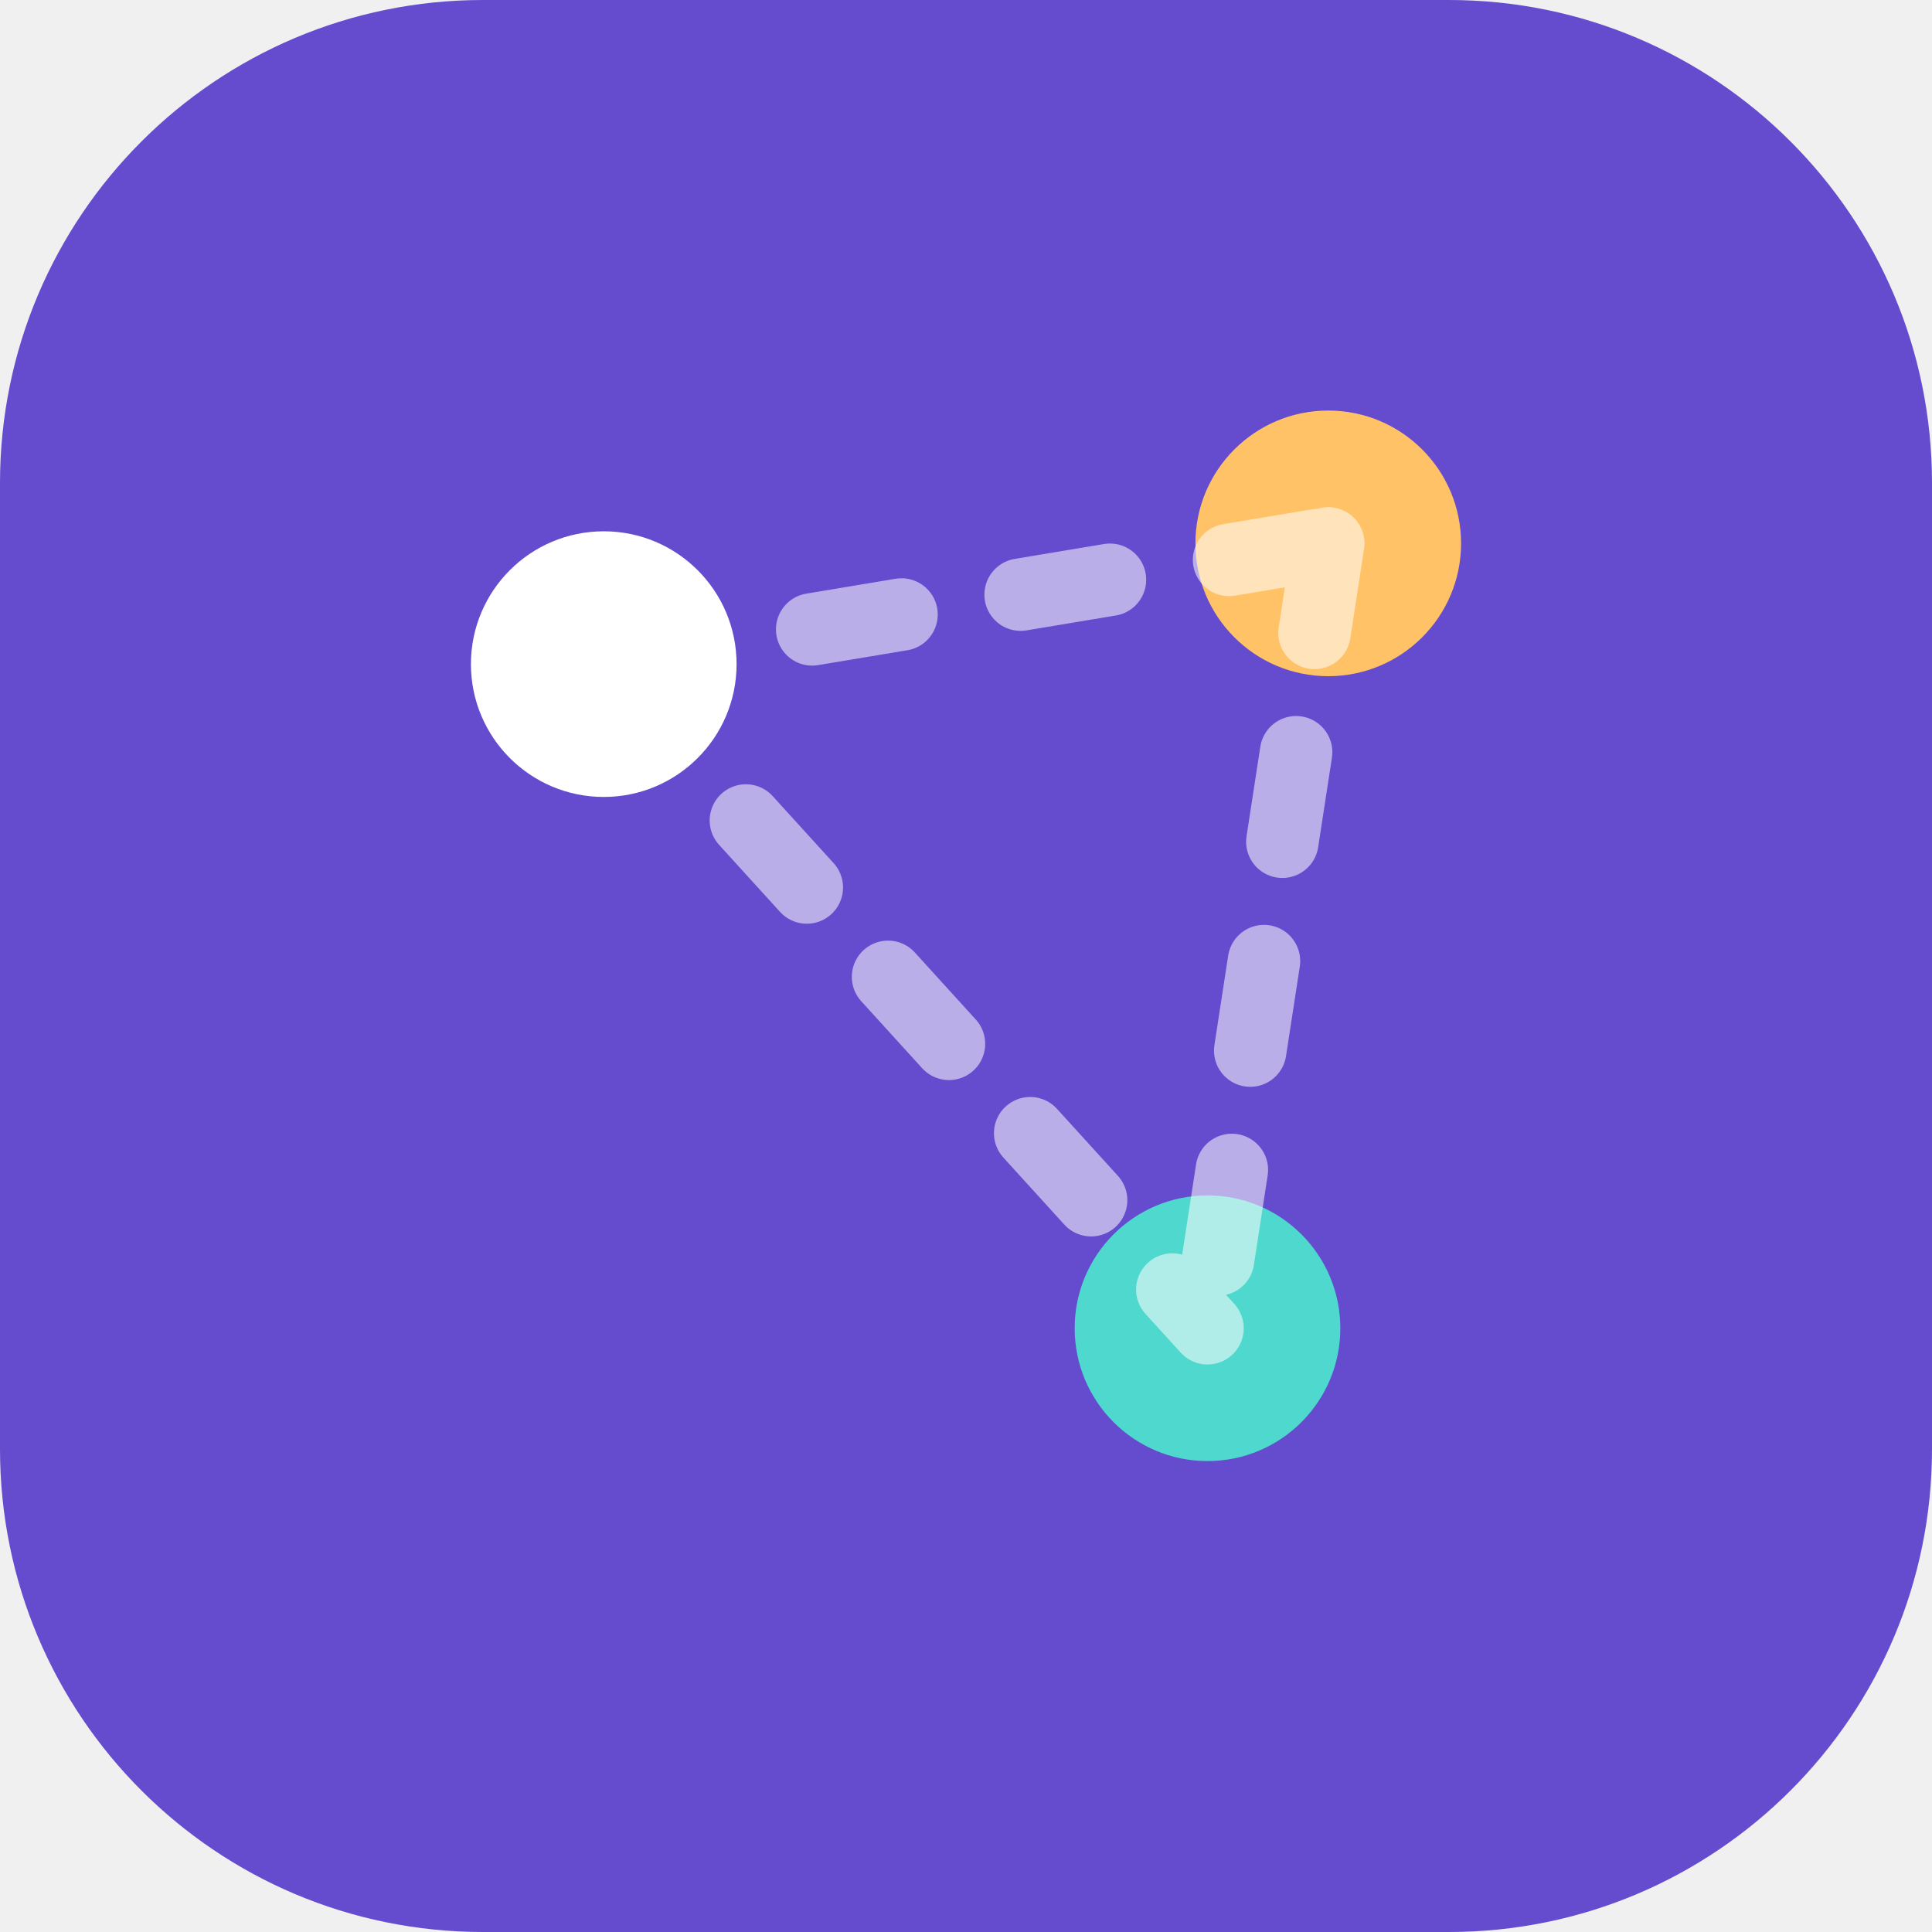
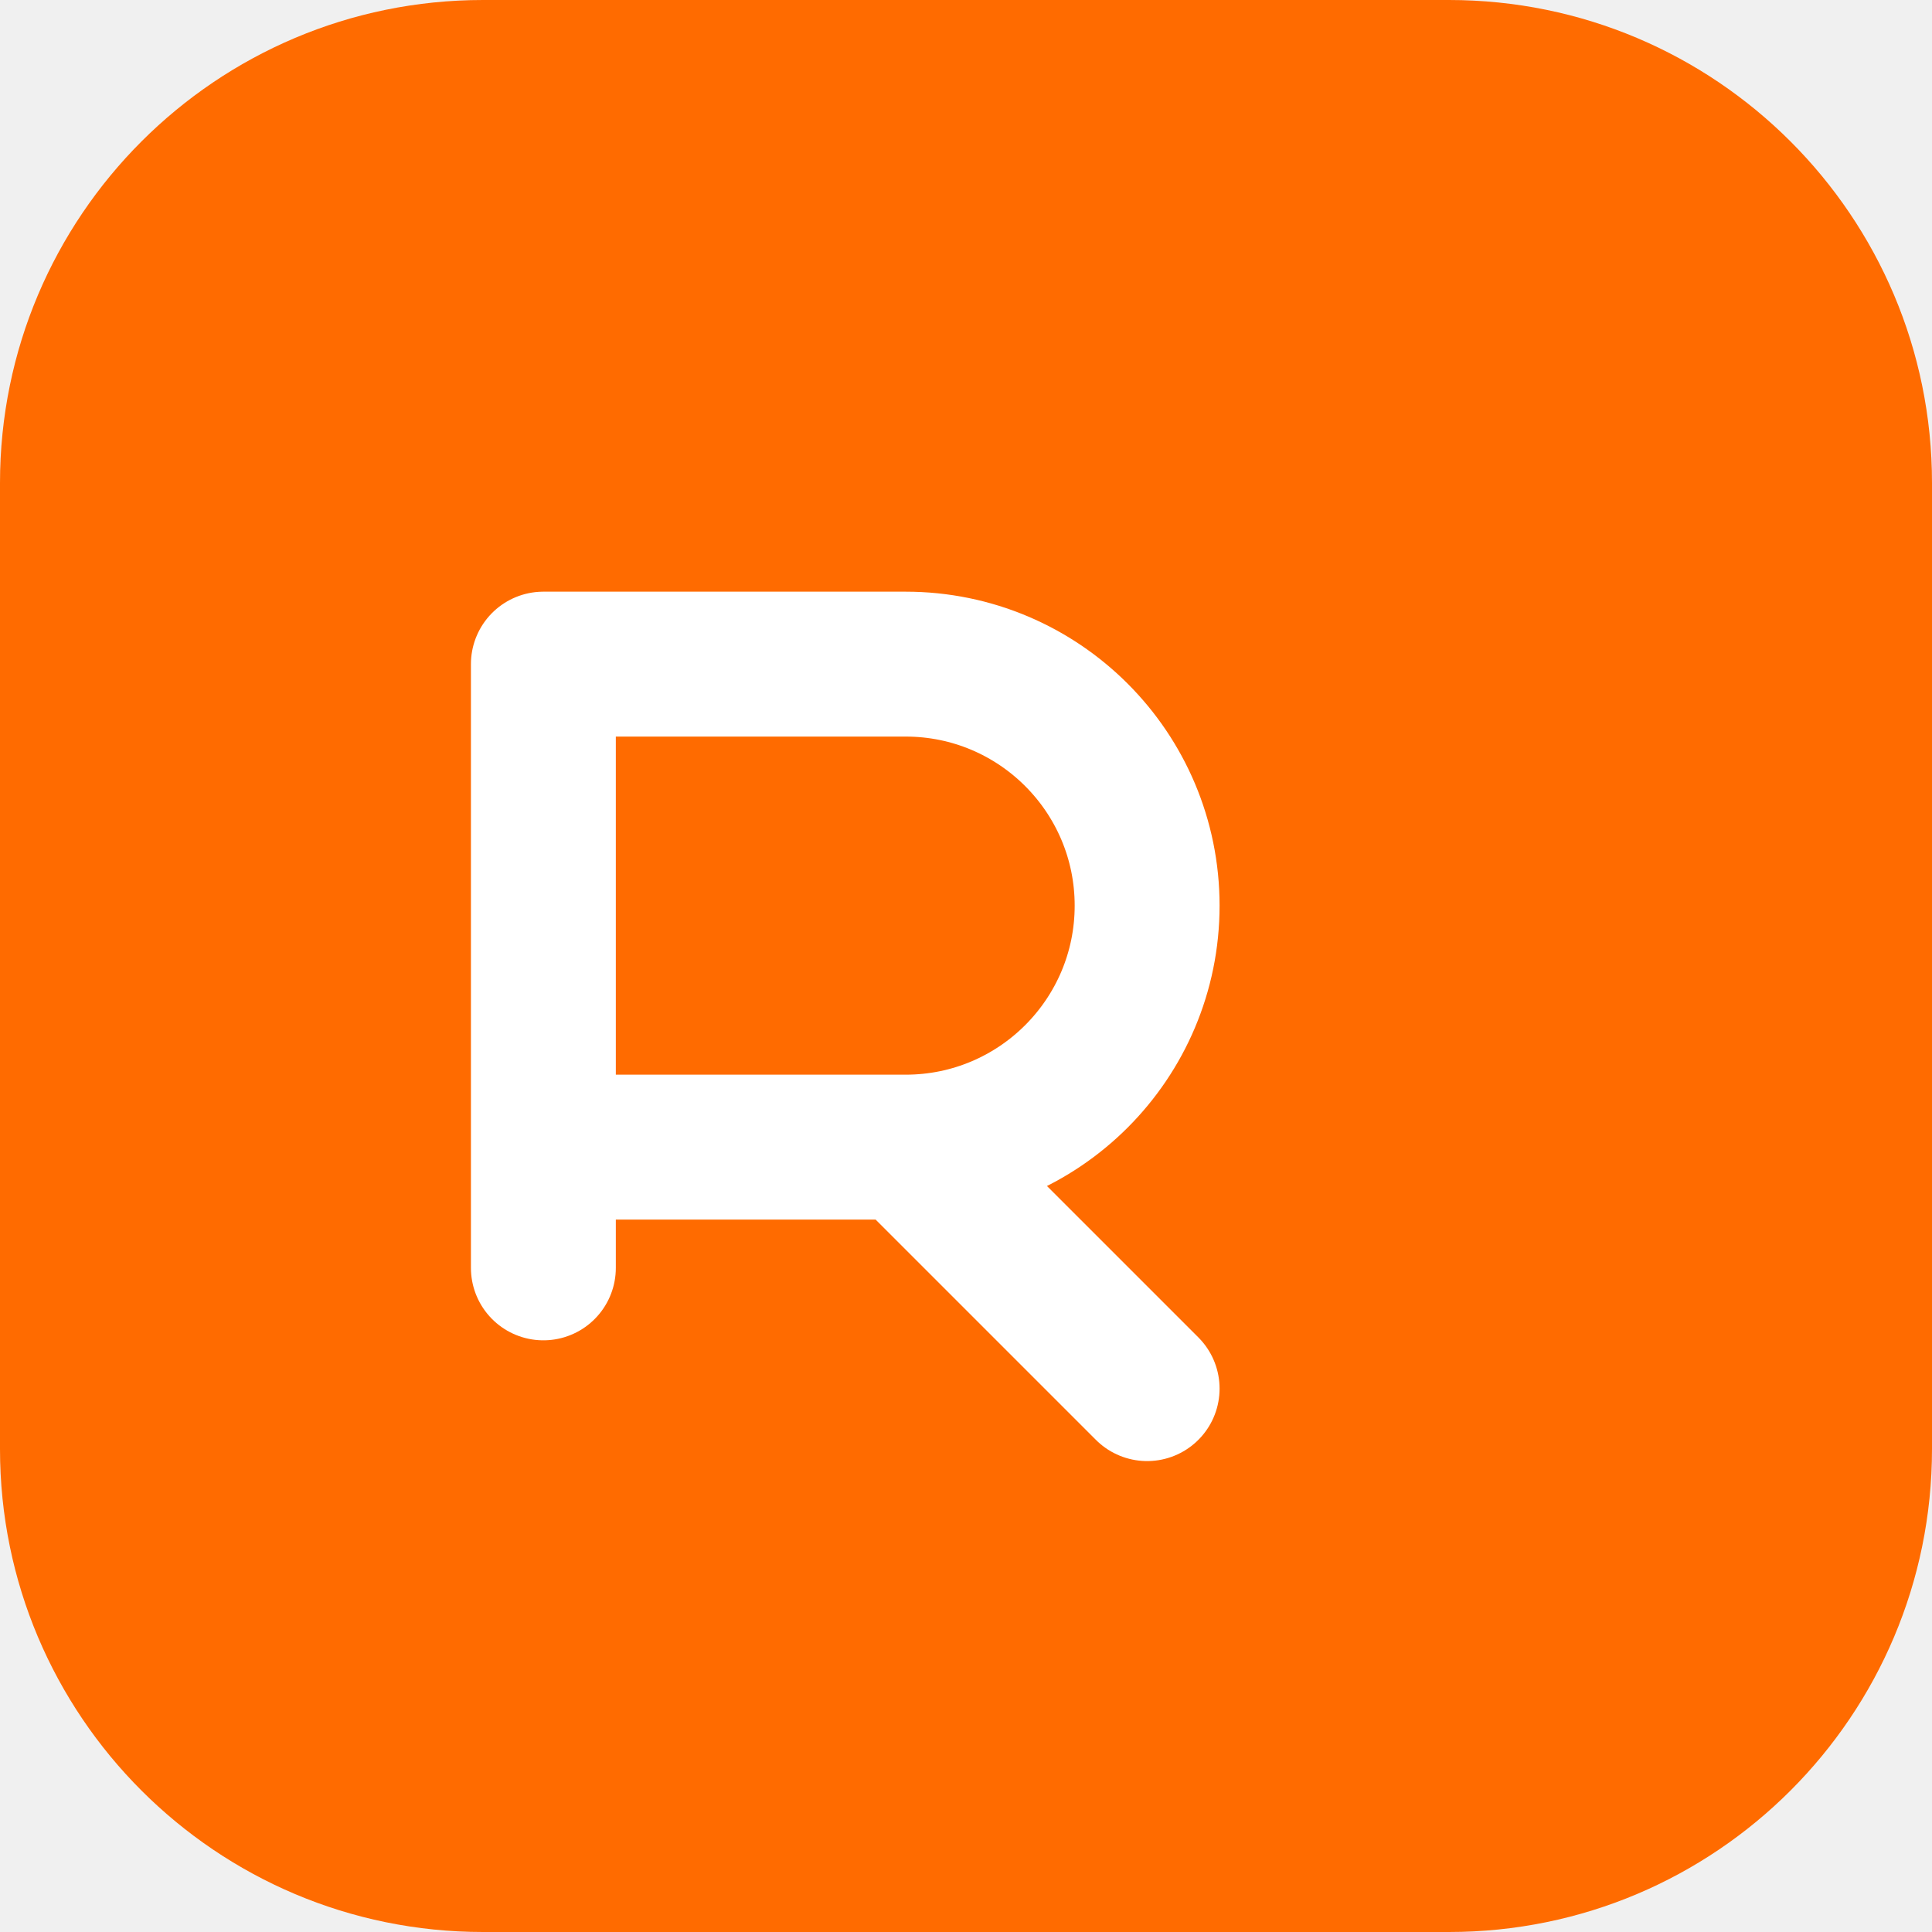
<svg xmlns="http://www.w3.org/2000/svg" viewBox="0 0 32 32">
-   <rect width="32" height="32" rx="8" fill="#654bce" />
-   <circle cx="10" cy="11" r="2.2" fill="#ffffff" />
-   <circle cx="22" cy="9" r="2.2" fill="#ffc266" />
-   <circle cx="20" cy="22" r="2.2" fill="#4fd8ce" />
-   <path d="M10 11 L22 9 M10 11 L20 22 M22 9 L20 22" stroke="#ffffff" stroke-width="1.2" stroke-opacity="0.55" stroke-dasharray="1.5 2" stroke-linecap="round" />
+   <rect width="32" height="32" rx="8" fill="#FF6B00" />
+   <path d="M9 21 V11 h6 a4 4 0 0 1 0 8 h-6 M15 19 l4 4" stroke="#ffffff" stroke-width="2.4" stroke-linecap="round" stroke-linejoin="round" fill="none" />
</svg>
